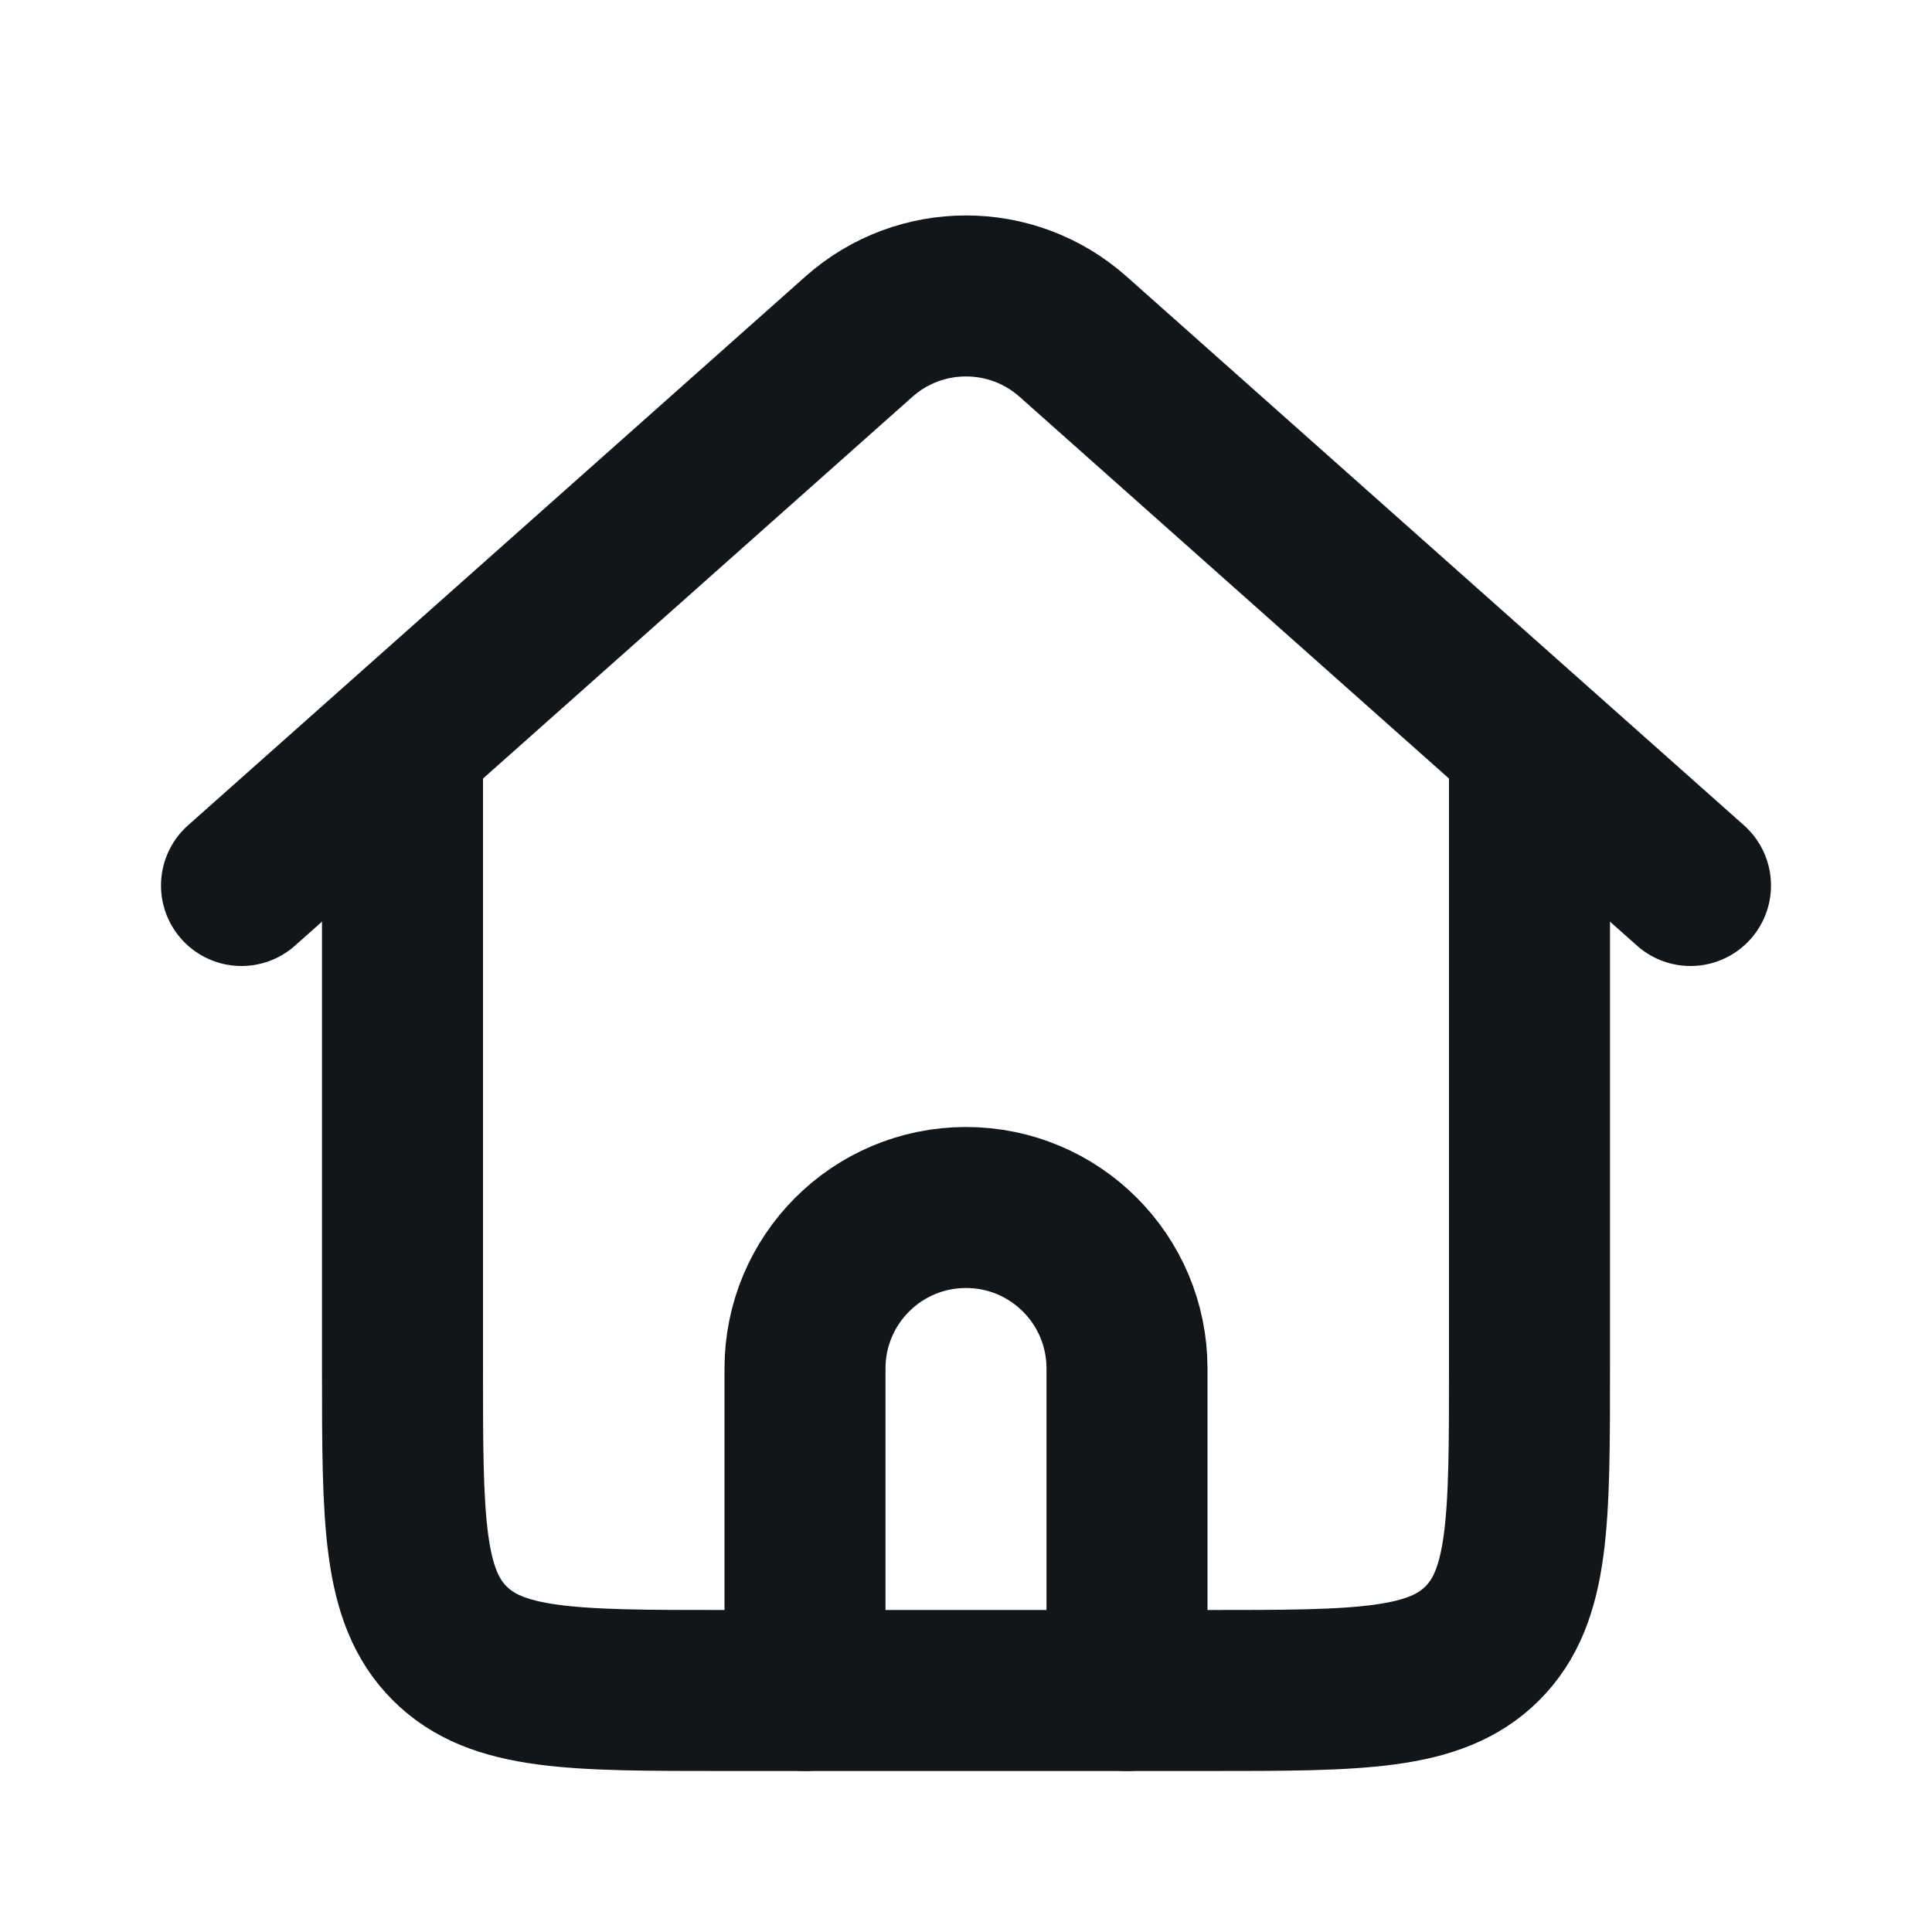
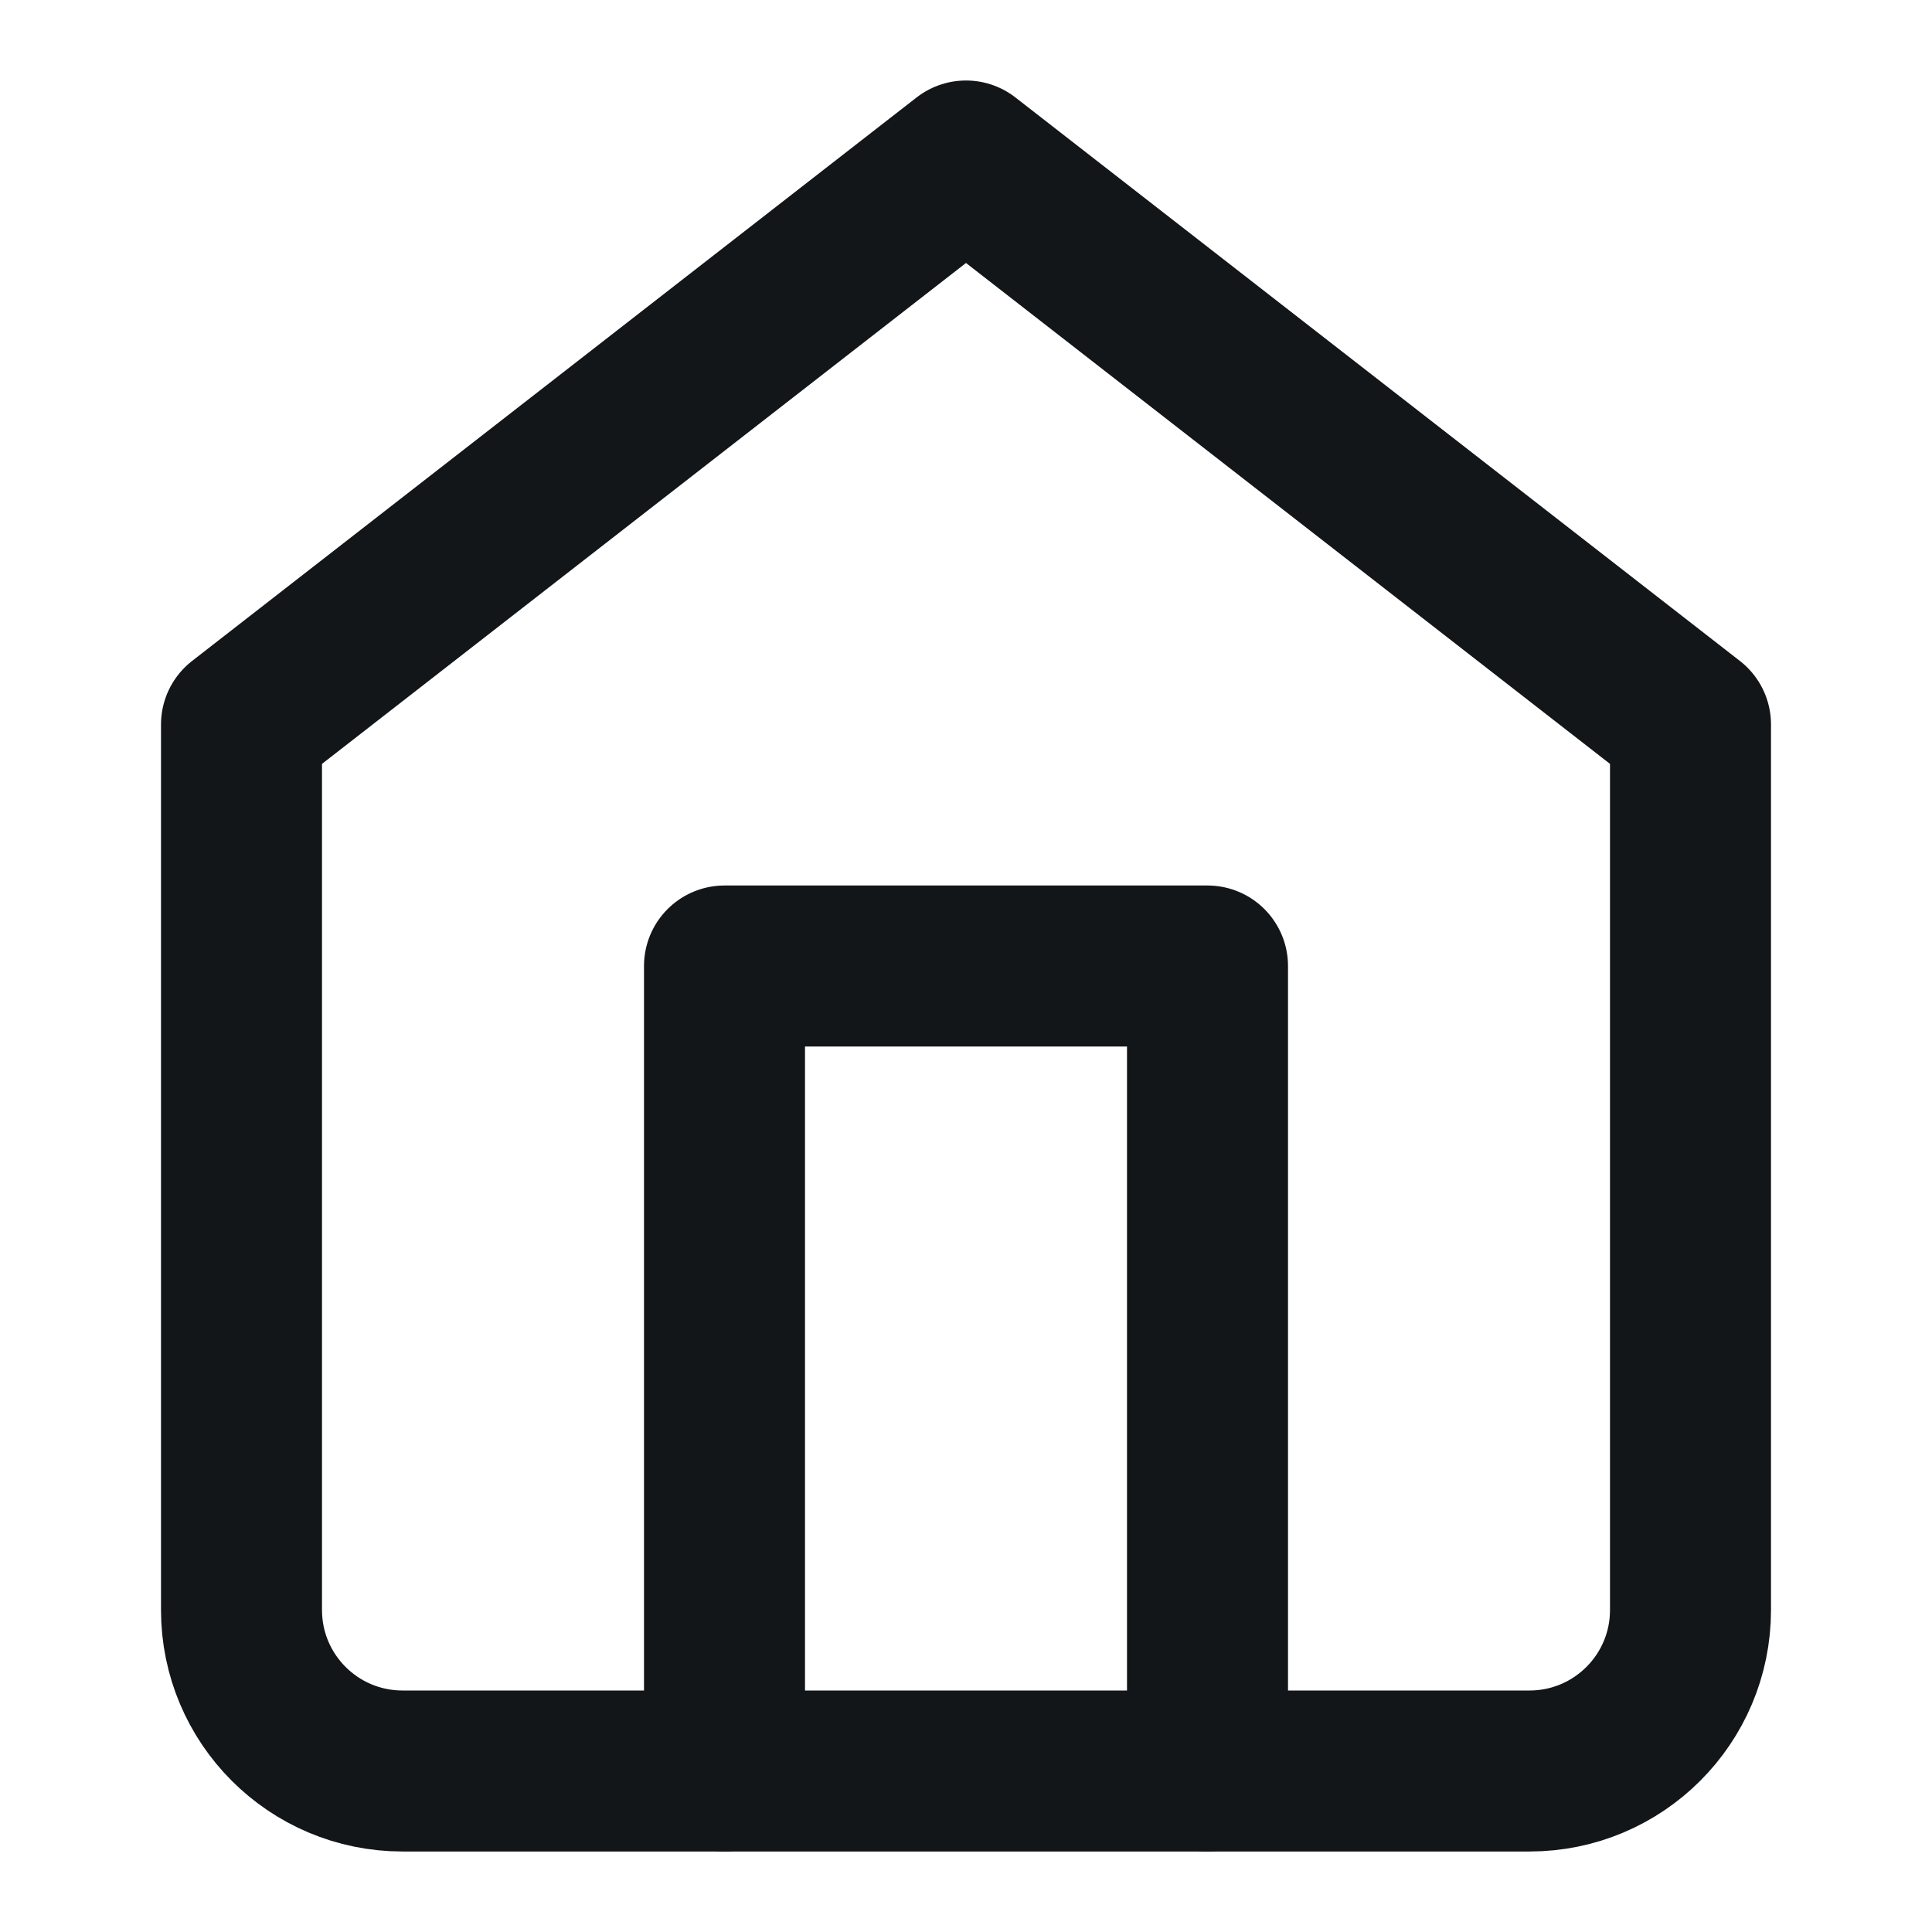
- <svg xmlns="http://www.w3.org/2000/svg" width="800px" height="800px" viewBox="0 0 24 24" fill="none">
-   <g id="SVGRepo_bgCarrier" stroke-width="0" />
-   <g id="SVGRepo_tracerCarrier" stroke-linecap="round" stroke-linejoin="round" />
-   <g id="SVGRepo_iconCarrier">
-     <path d="M19 9L19 17C19 18.886 19 19.828 18.414 20.414C17.828 21 16.886 21 15 21L14 21L10 21L9 21C7.114 21 6.172 21 5.586 20.414C5 19.828 5 18.886 5 17L5 9" stroke="#121619" stroke-width="2" stroke-linejoin="round" />
-     <path d="M3 11L7.5 7L10.671 4.181C11.429 3.508 12.571 3.508 13.329 4.181L16.5 7L21 11" stroke="#121619" stroke-width="2" stroke-linecap="round" stroke-linejoin="round" />
-     <path d="M10 21V17C10 15.895 10.895 15 12 15V15C13.105 15 14 15.895 14 17V21" stroke="#121619" stroke-width="2" stroke-linecap="round" stroke-linejoin="round" />
-   </g>
+ <svg xmlns="http://www.w3.org/2000/svg" width="24" height="24" viewBox="0 0 24 24" fill="none" stroke="#121619" stroke-width="2" stroke-linecap="round" stroke-linejoin="round" class="feather feather-home">
+   <path d="M3 9l9-7 9 7v11a2 2 0 0 1-2 2H5a2 2 0 0 1-2-2z" />
+   <polyline points="9 22 9 12 15 12 15 22" />
</svg>
